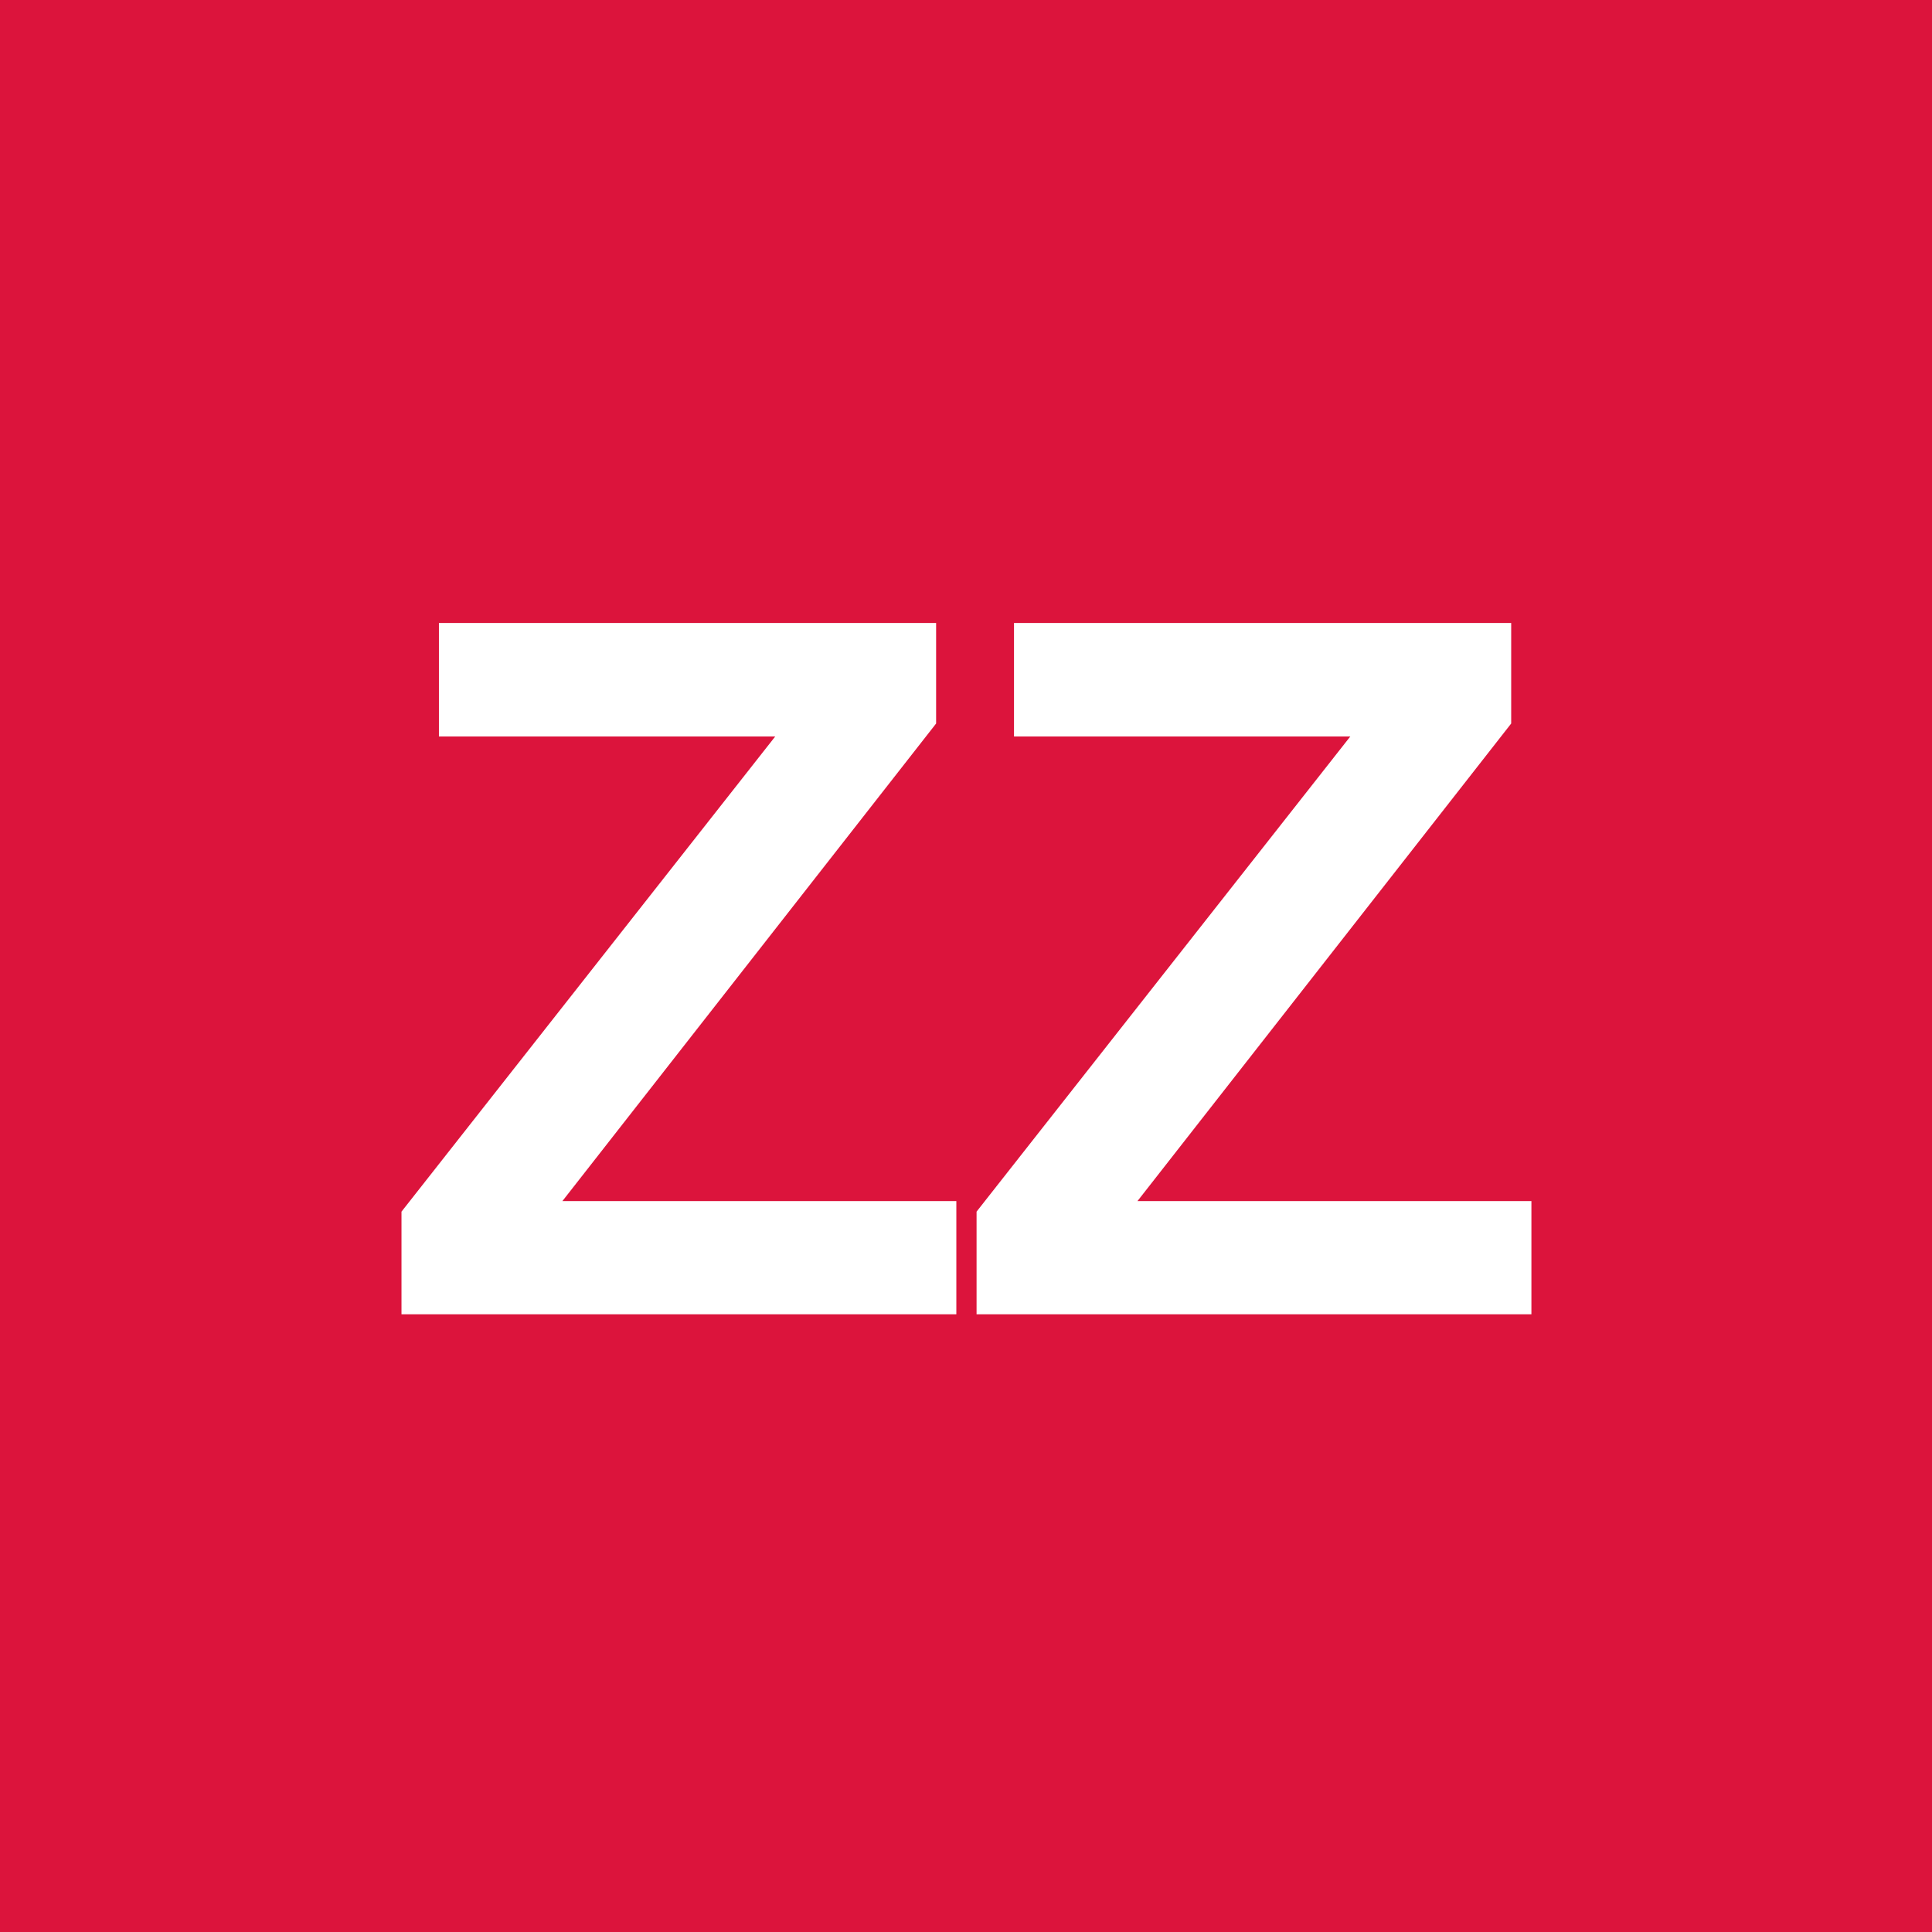
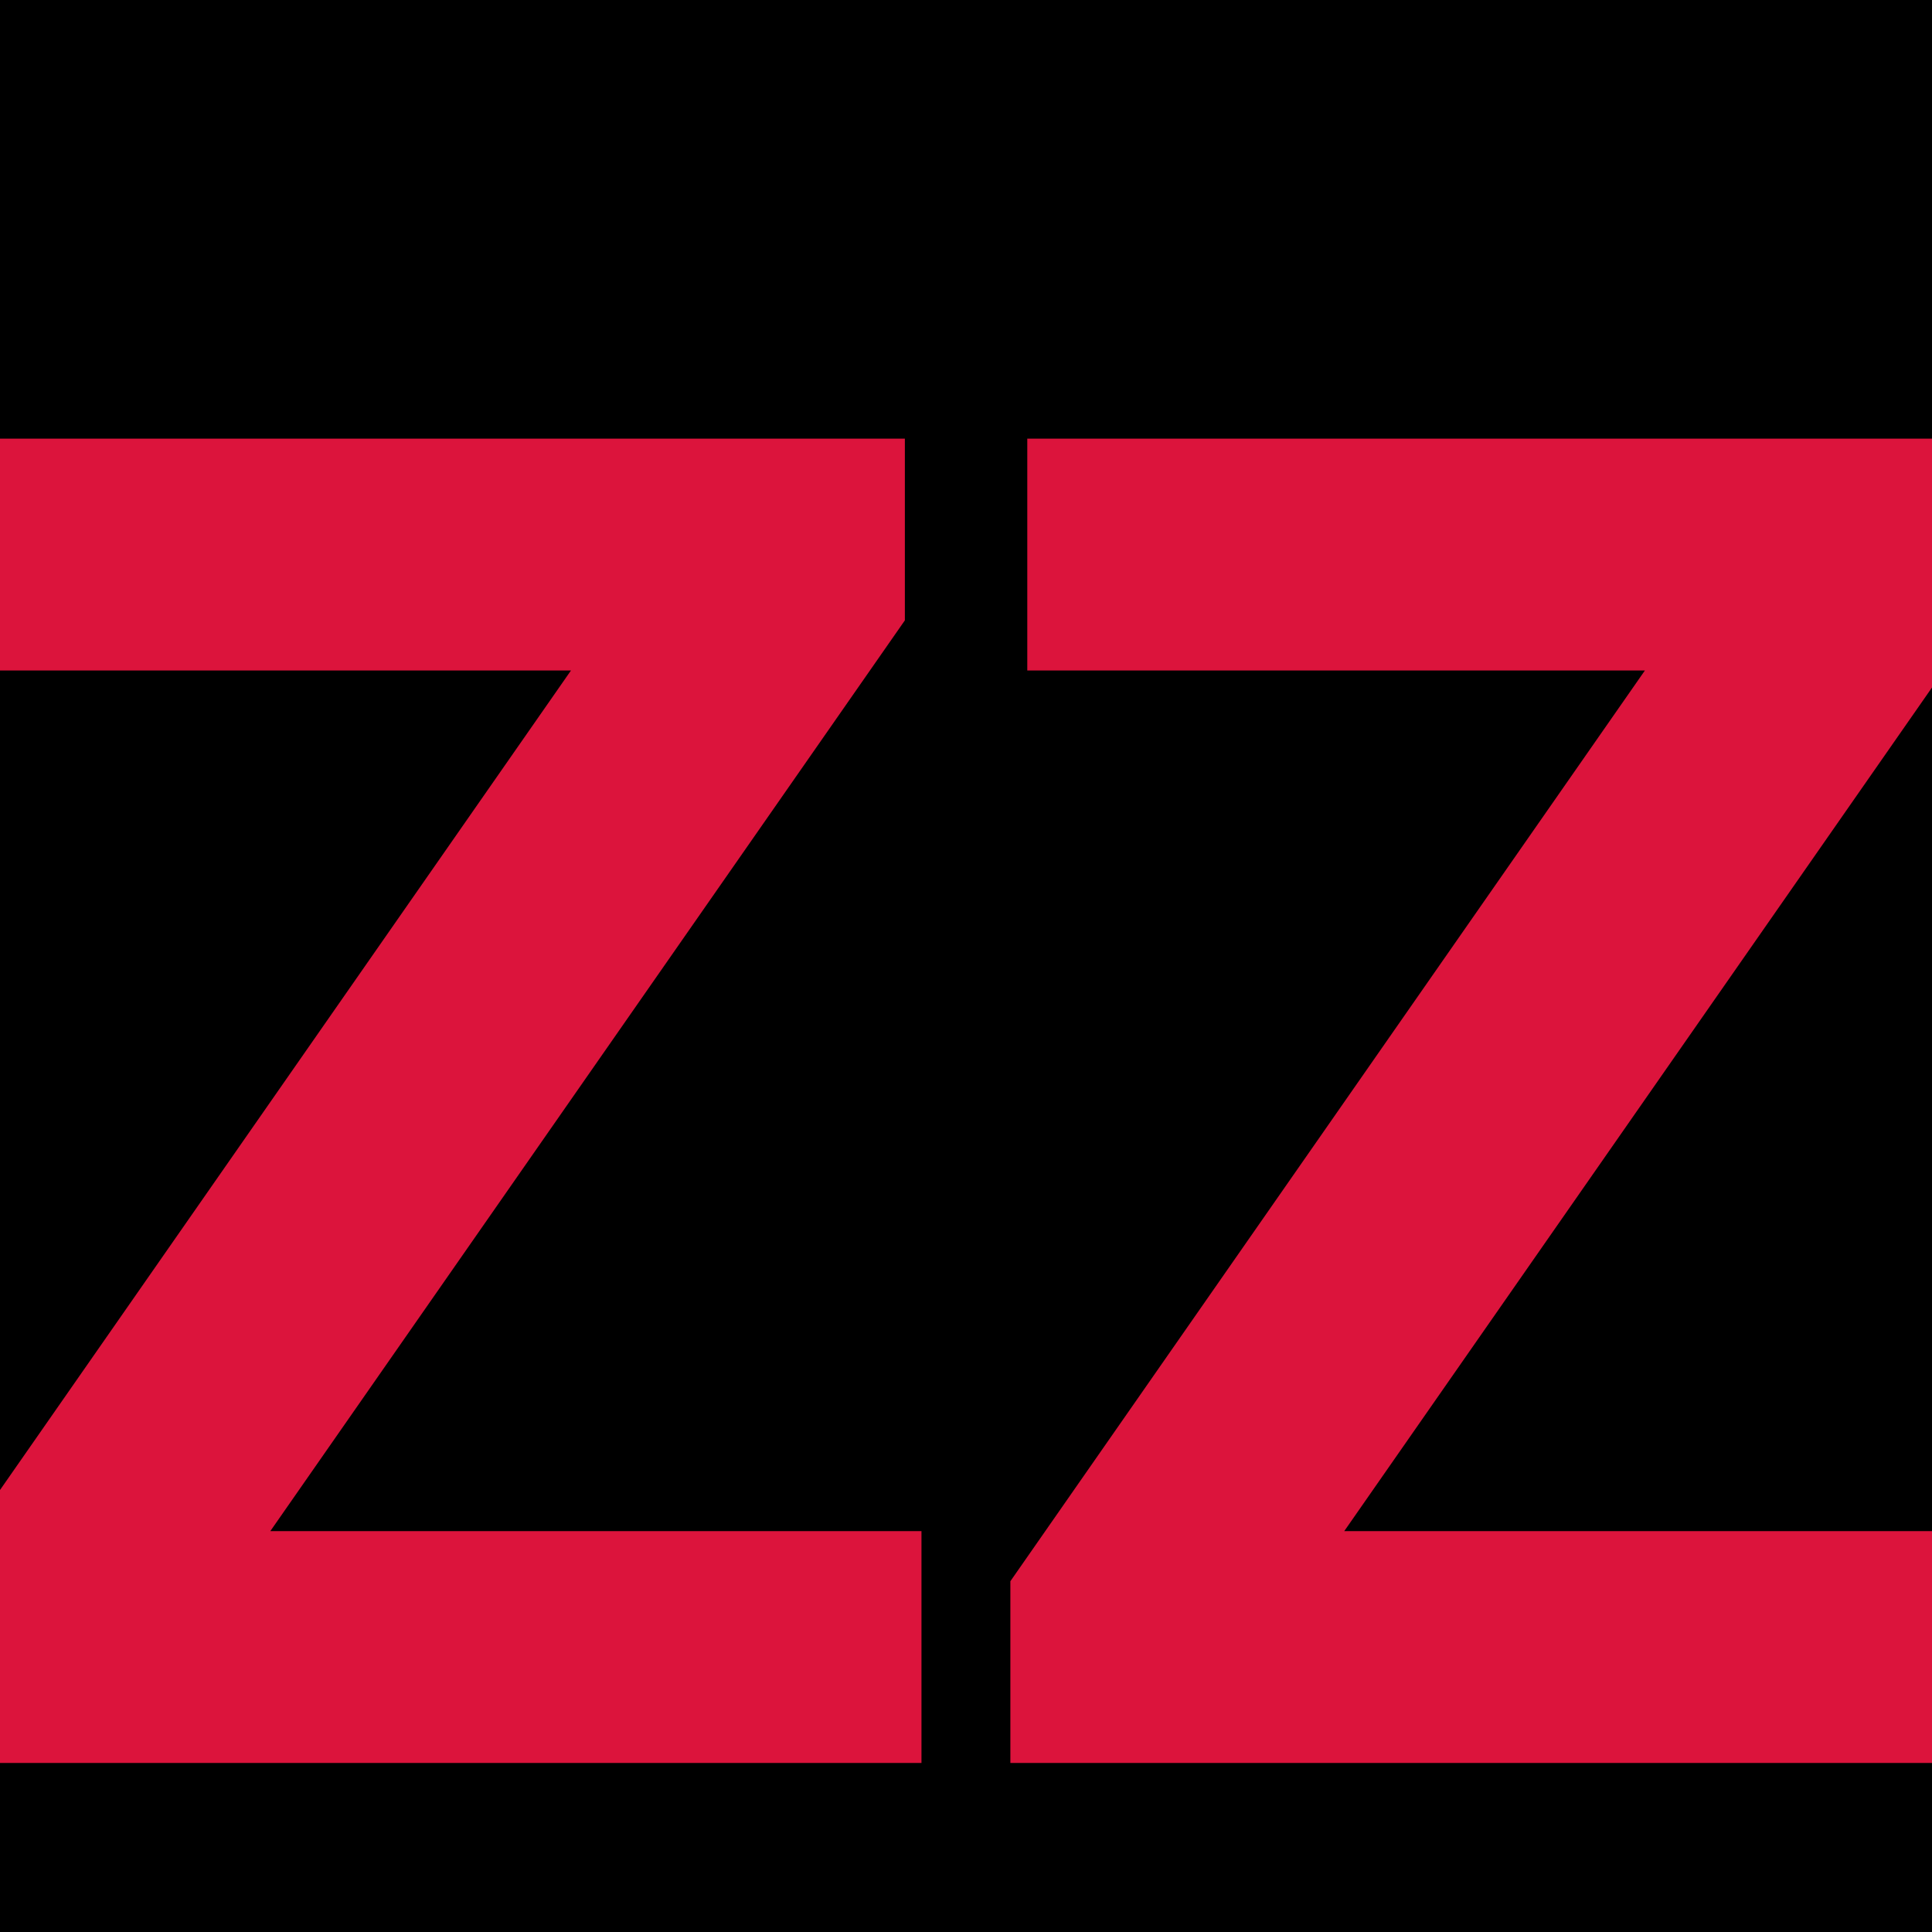
- <svg xmlns="http://www.w3.org/2000/svg" viewBox="0 0 100 100" width="100" height="100">
-   <rect width="100" height="100" fill="crimson" />
-   <text x="50" y="50" dominant-baseline="central" text-anchor="middle" font-family="Arial Black, Arial, sans-serif" font-weight="900" font-size="52" fill="white" letter-spacing="-2">ZZ</text>
+ <svg xmlns="http://www.w3.org/2000/svg" viewBox="0 0 100 100">
+   <rect width="100" height="100" fill="#000" />
+   <text x="50" y="54" text-anchor="middle" dominant-baseline="central" font-family="'Arial Black', Impact, sans-serif" font-weight="900" font-size="96" fill="crimson" textLength="90" lengthAdjust="spacingAndGlyphs">ZZ</text>
</svg>
